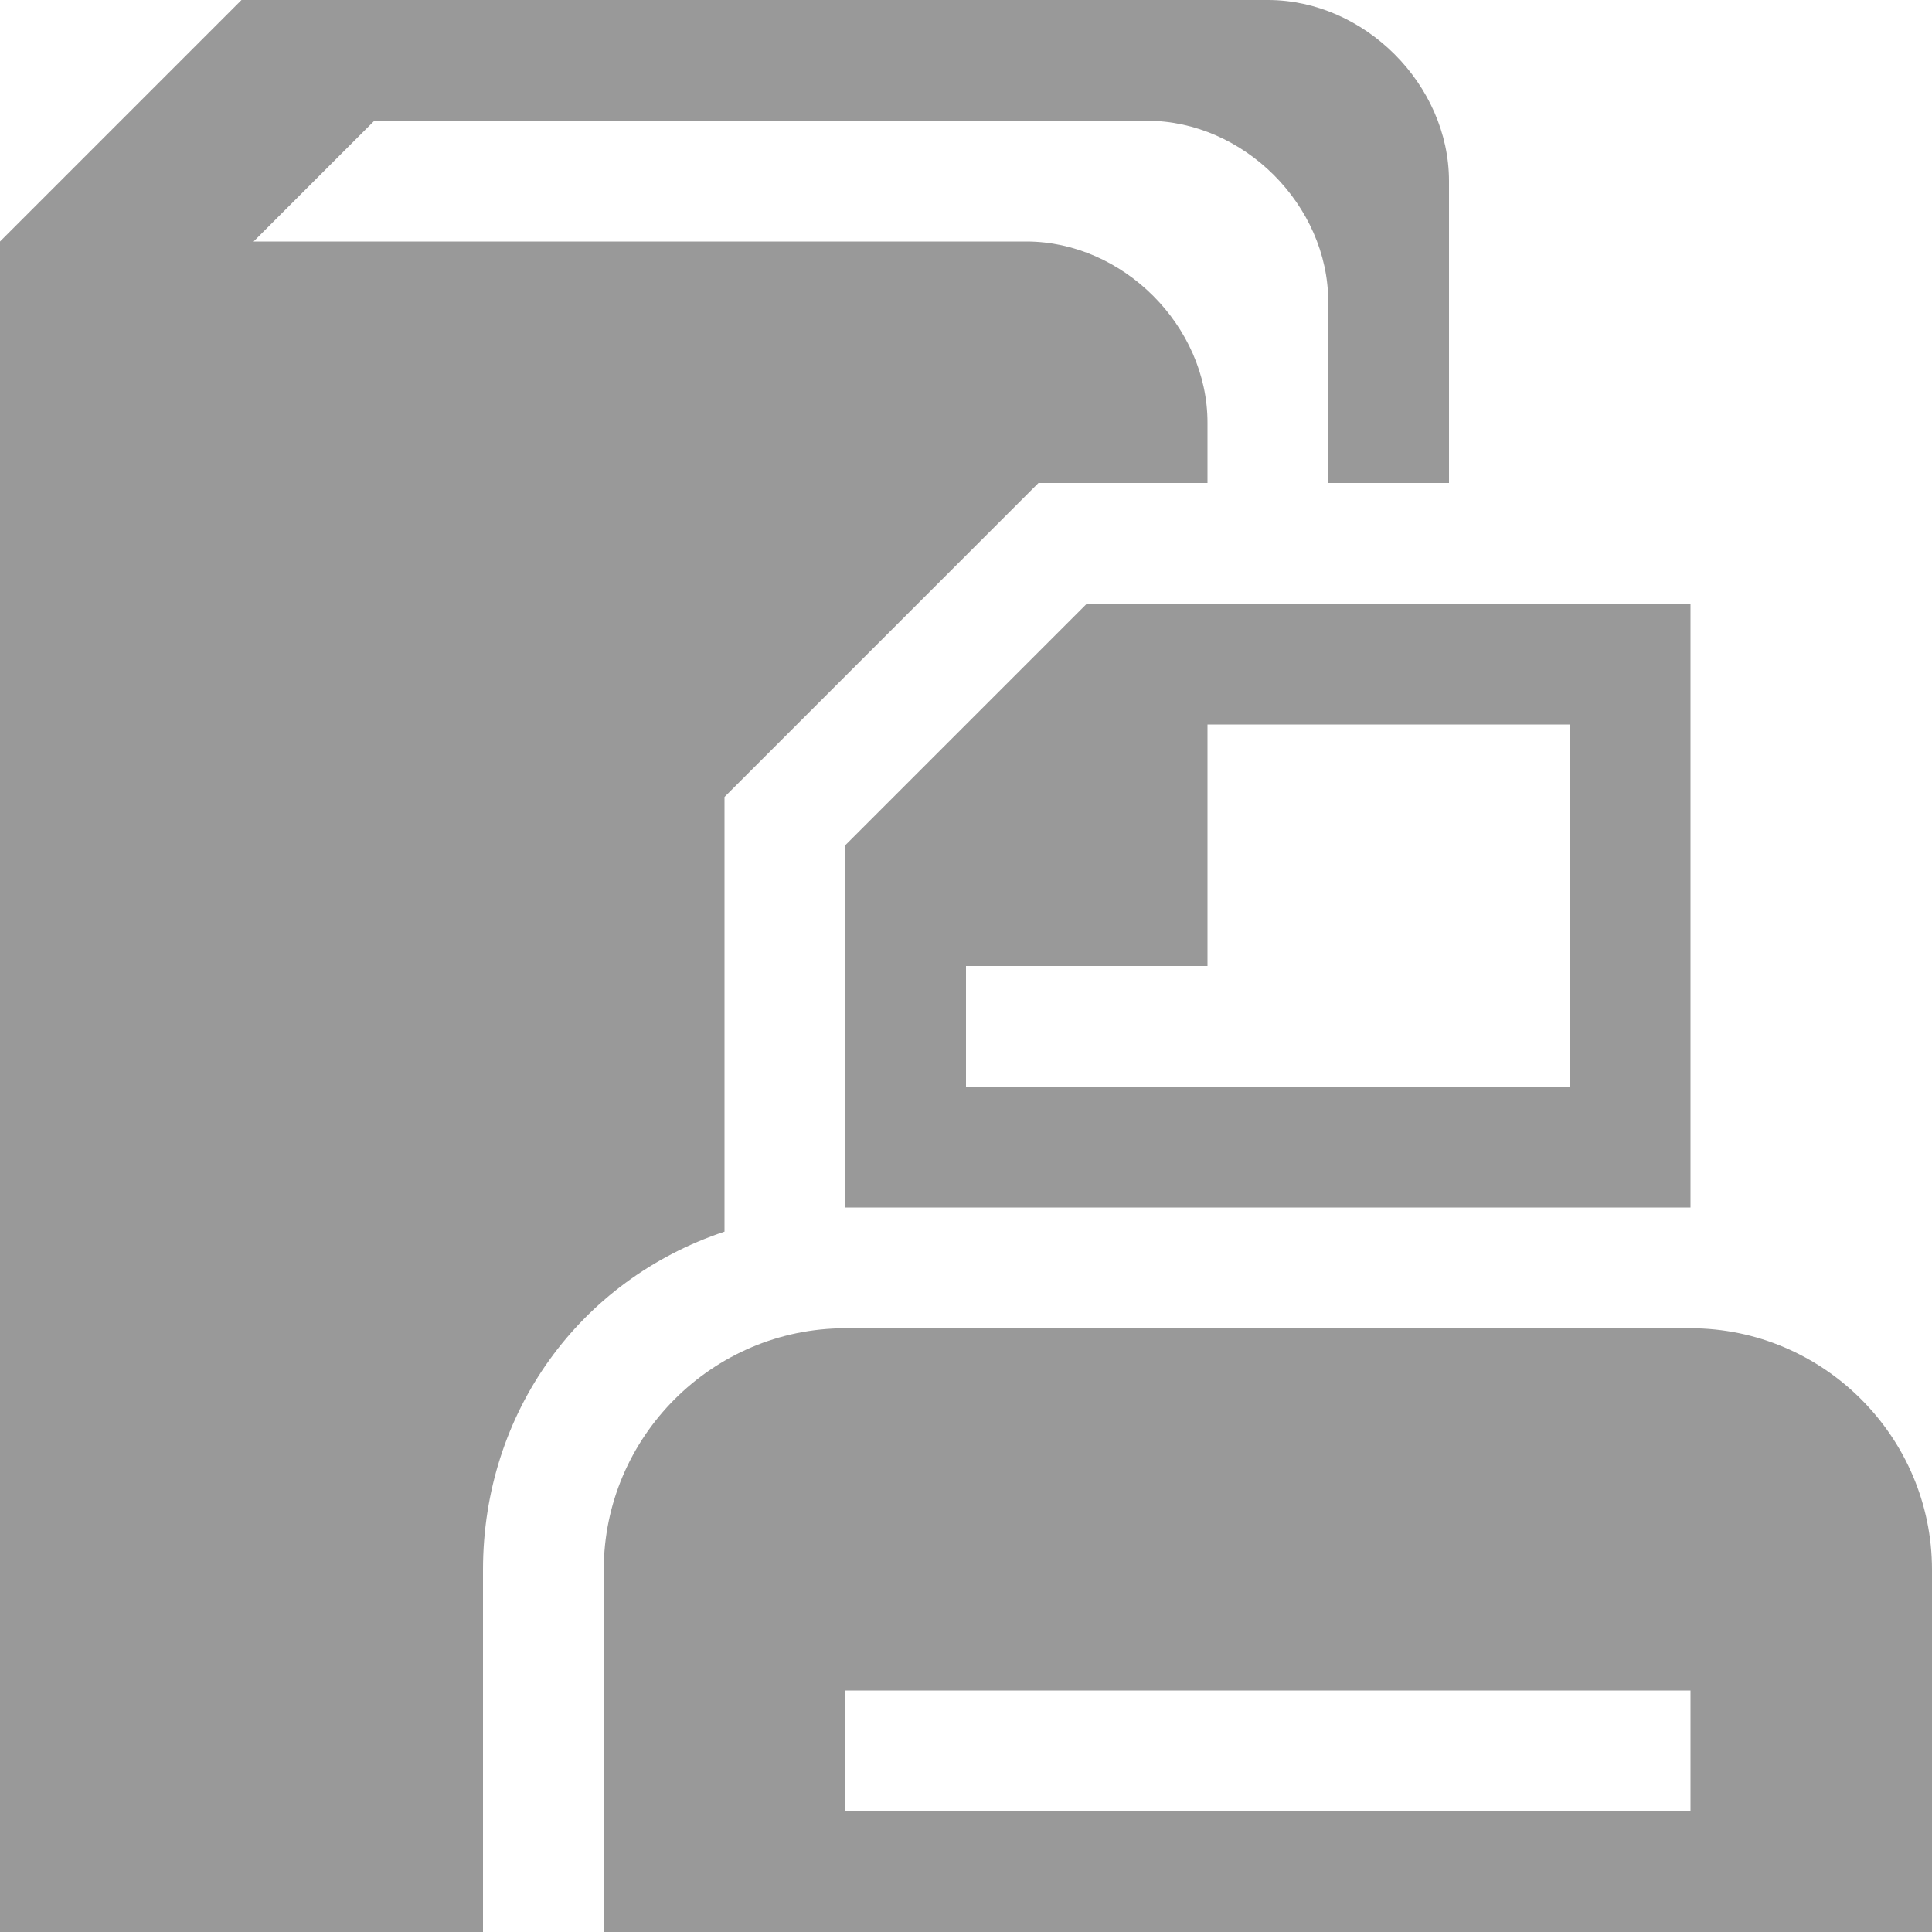
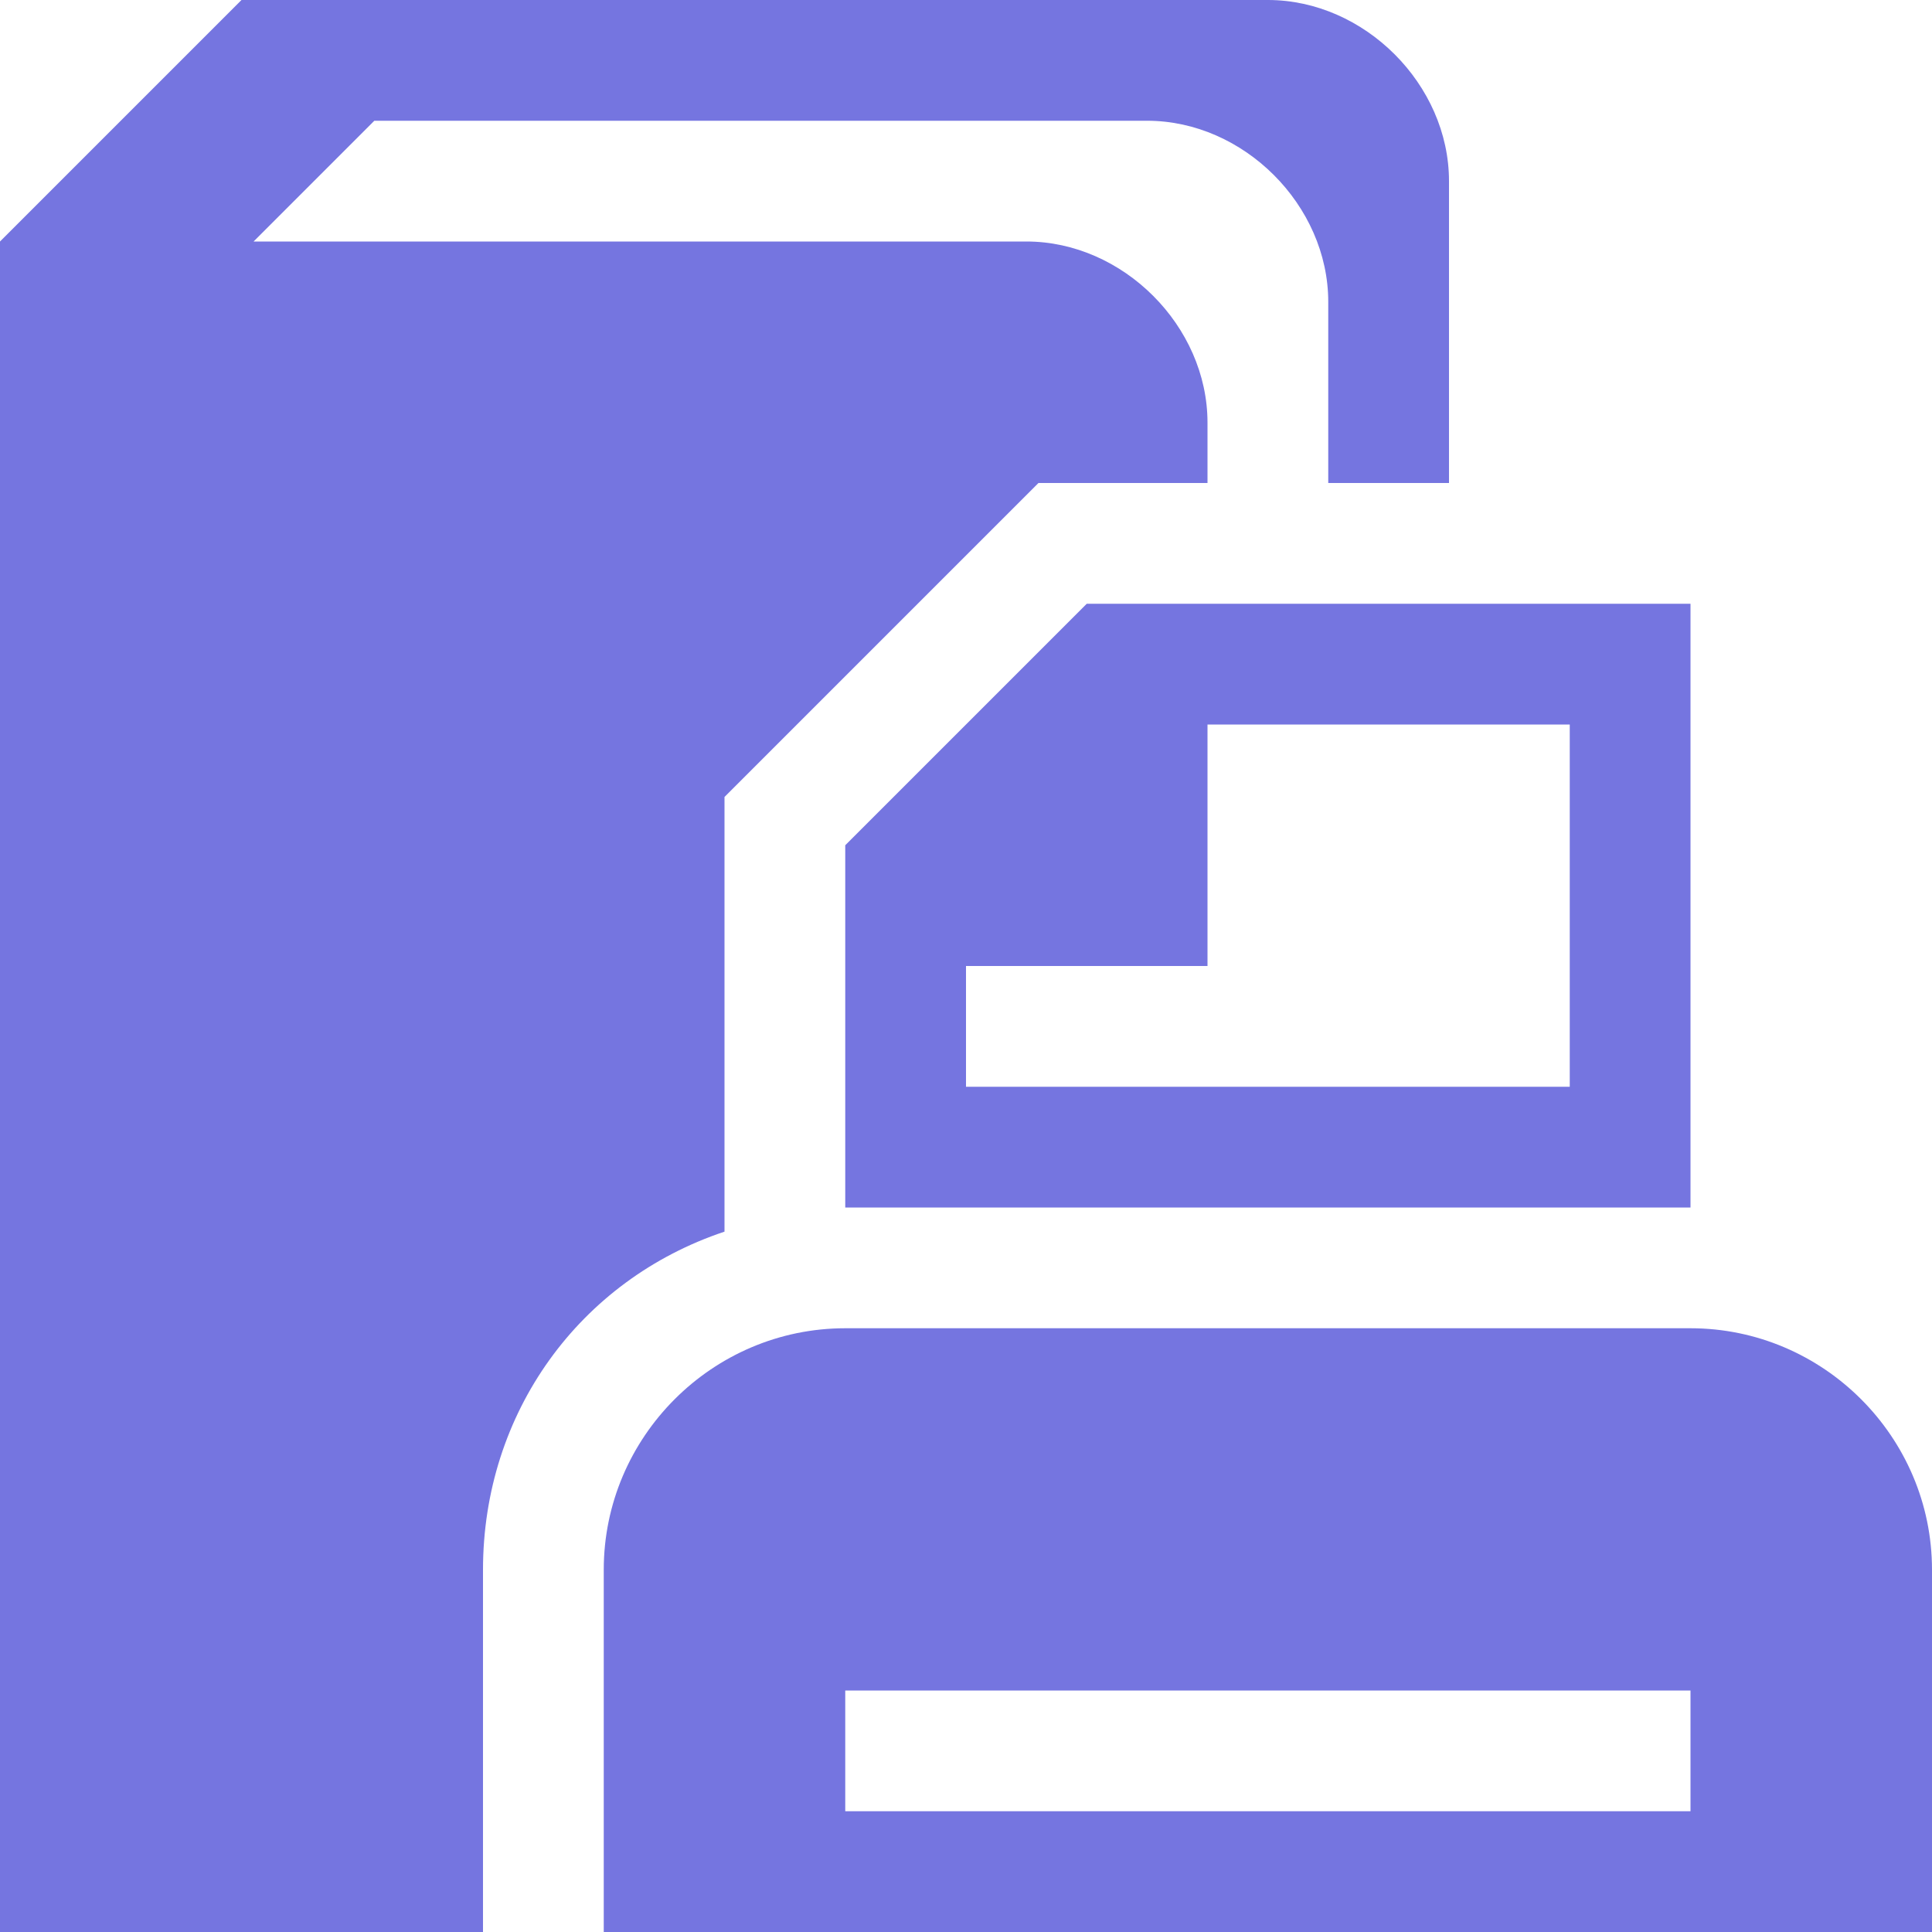
<svg xmlns="http://www.w3.org/2000/svg" width="16" height="16" viewBox="0 0 16 16" preserveAspectRatio="xMinYMid meet" overflow="visible">
-   <path d="M4 16H0V2l2-2h8.5c.8 0 1.5.7 1.5 1.5V4h-1V2.5c0-.8-.7-1.5-1.5-1.5H3.1l-1 1h6.4c.8 0 1.5.7 1.5 1.5V4H8.6L6 6.6v3.6c-1.2.4-2 1.5-2 2.8v3zm12 0v-3c0-1.1-.9-2-2-2H7c-1.1 0-2 .9-2 2v3h11zm-2-1H7v-1h7v1zM9 5L7 7v3h7V5H9zm4 4H8V8h2V6h3v3z" fill="#999" />
+   <path d="M4 16H0V2l2-2h8.5c.8 0 1.5.7 1.5 1.5V4h-1V2.5c0-.8-.7-1.5-1.5-1.5H3.1l-1 1h6.4c.8 0 1.5.7 1.5 1.5V4H8.6L6 6.6v3.6c-1.2.4-2 1.5-2 2.8v3zm12 0v-3c0-1.1-.9-2-2-2H7c-1.1 0-2 .9-2 2v3h11zm-2-1H7v-1h7v1zM9 5L7 7v3h7V5H9zm4 4H8V8h2V6h3v3z" fill="#7575E0" />
</svg>
